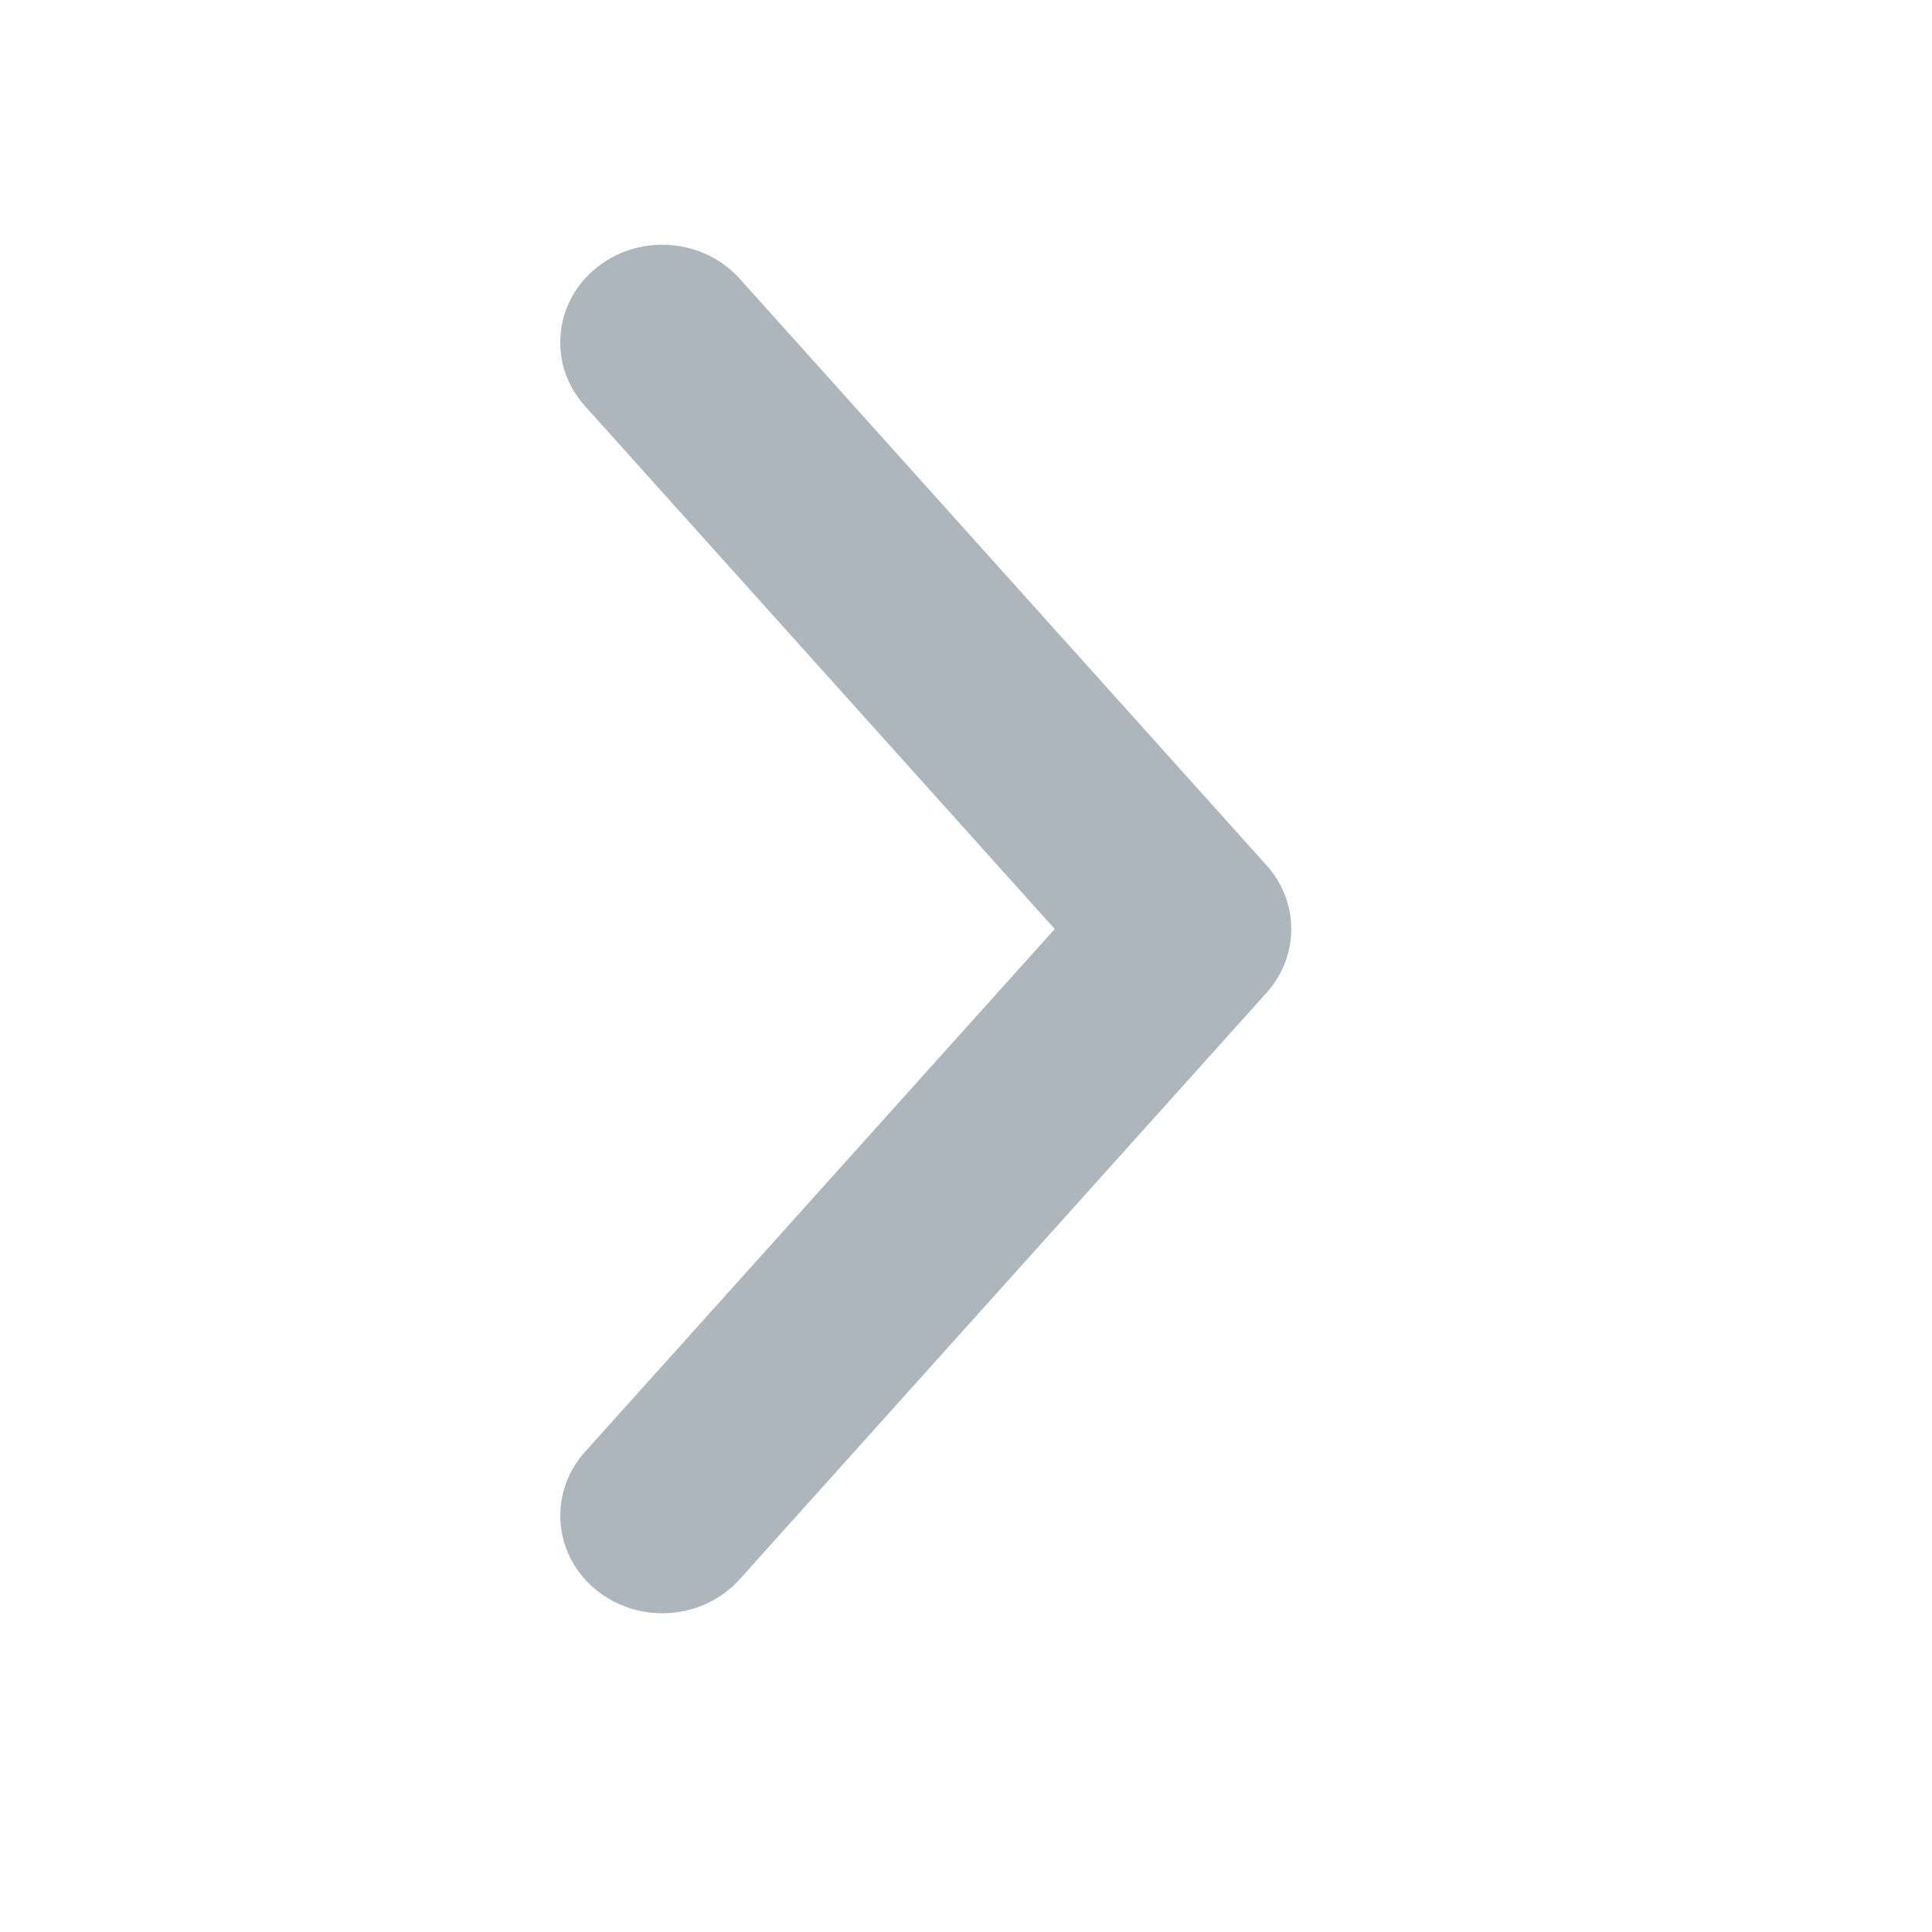
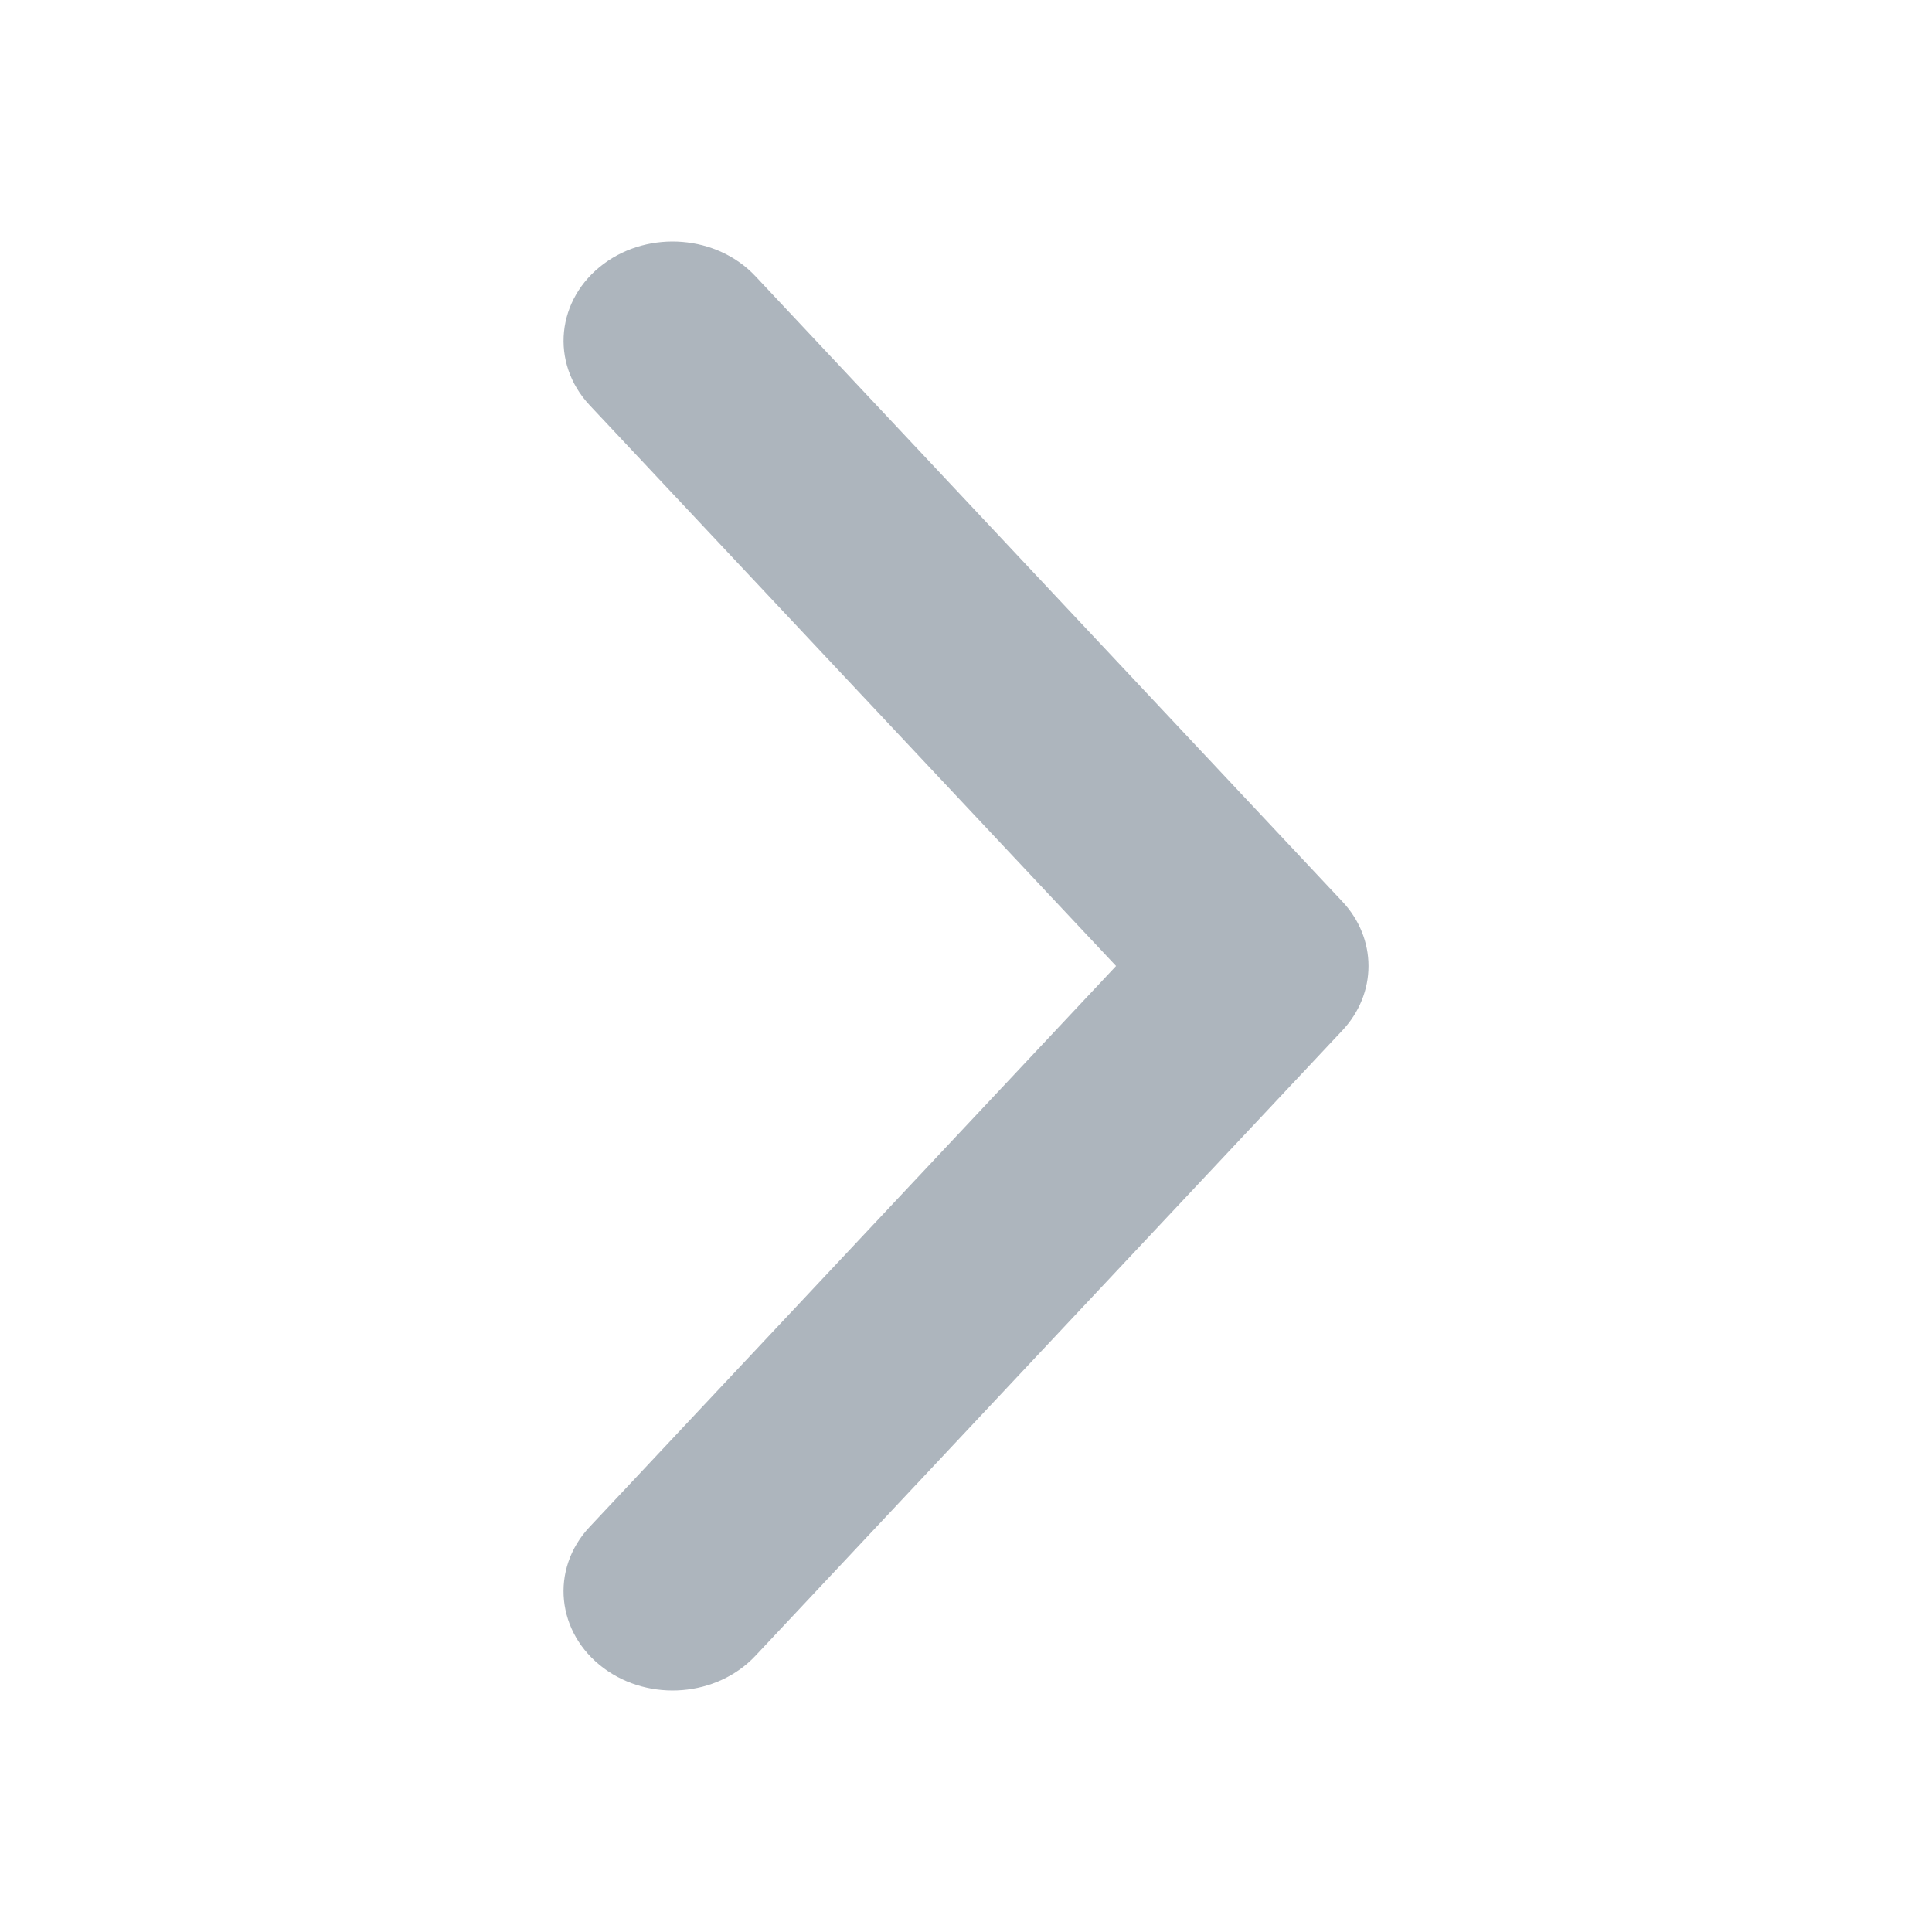
<svg xmlns="http://www.w3.org/2000/svg" width="24px" height="24px" viewBox="0 0 24 24" version="1.1">
-   <defs />
  <g id="chevron_right" stroke="none" stroke-width="1" fill="none" fill-rule="evenodd">
-     <path d="M19.73,15.61 C19.302,16.164 18.519,16.241 17.997,15.775 L11.5,9.938 L5.002,15.775 C4.482,16.242 3.699,16.165 3.27,15.611 C2.858,15.079 2.924,14.299 3.422,13.852 L10.709,7.307 C10.93,7.108 11.21,7 11.5,7 C11.789,7 12.07,7.108 12.291,7.306 L19.578,13.852 C20.076,14.299 20.142,15.079 19.73,15.61 Z" id="Shape" fill="#ADB5BD" fill-rule="nonzero" transform="translate(11.50004, 11.54045) rotate(90) translate(-11.50004, -11.54045) " />
+     <path d="M20.723,16.5 C20.287,17.088 19.495,17.17 18.966,16.675 L12,10.136 L5.033,16.675 C4.506,17.17 3.714,17.089 3.277,16.5 C2.855,15.931 2.922,15.093 3.432,14.615 L11.198,7.326 C11.423,7.114 11.707,7 12,7 C12.293,7 12.577,7.114 12.801,7.325 L20.568,14.615 C21.078,15.093 21.145,15.931 20.723,16.5 Z" id="Path" fill="#ADB5BD" fill-rule="nonzero" transform="translate(12, 12) scale(-1, 1) rotate(-90) translate(-12, -12) " />
  </g>
</svg>
